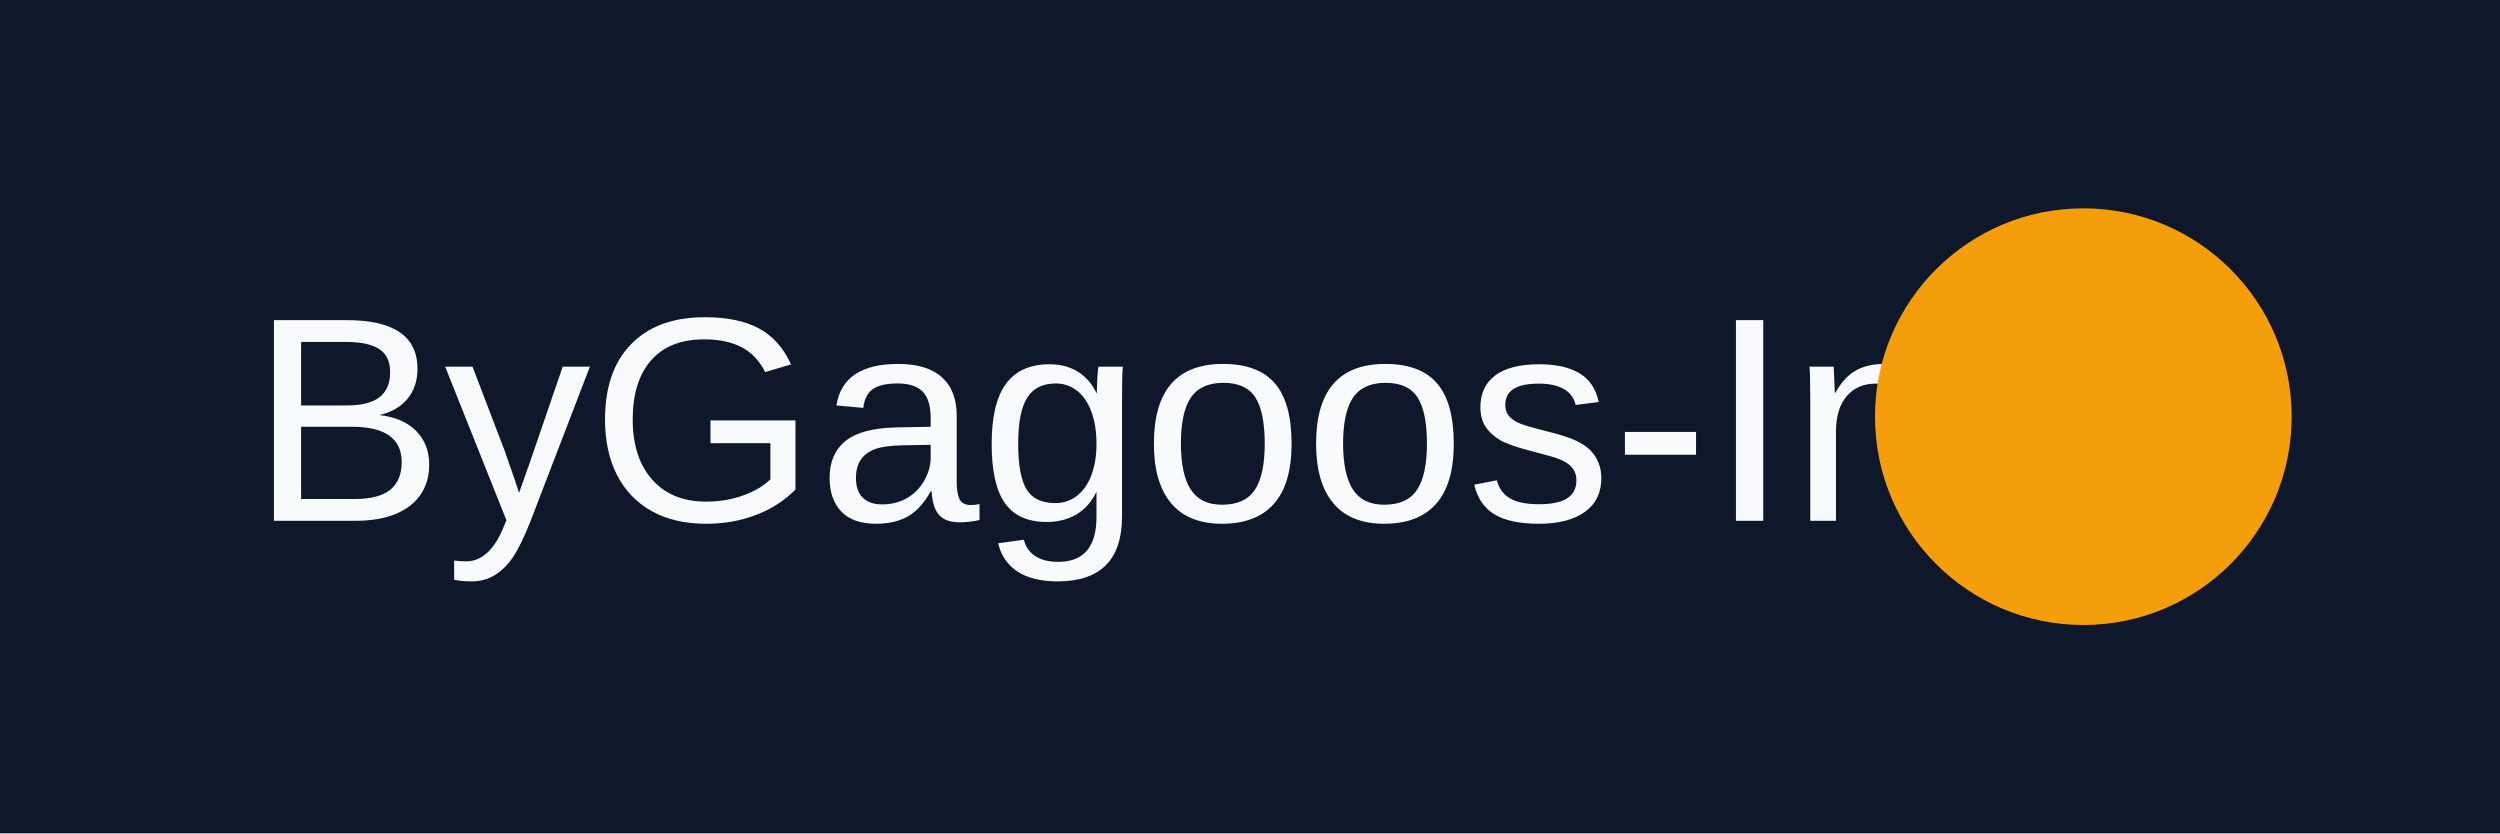
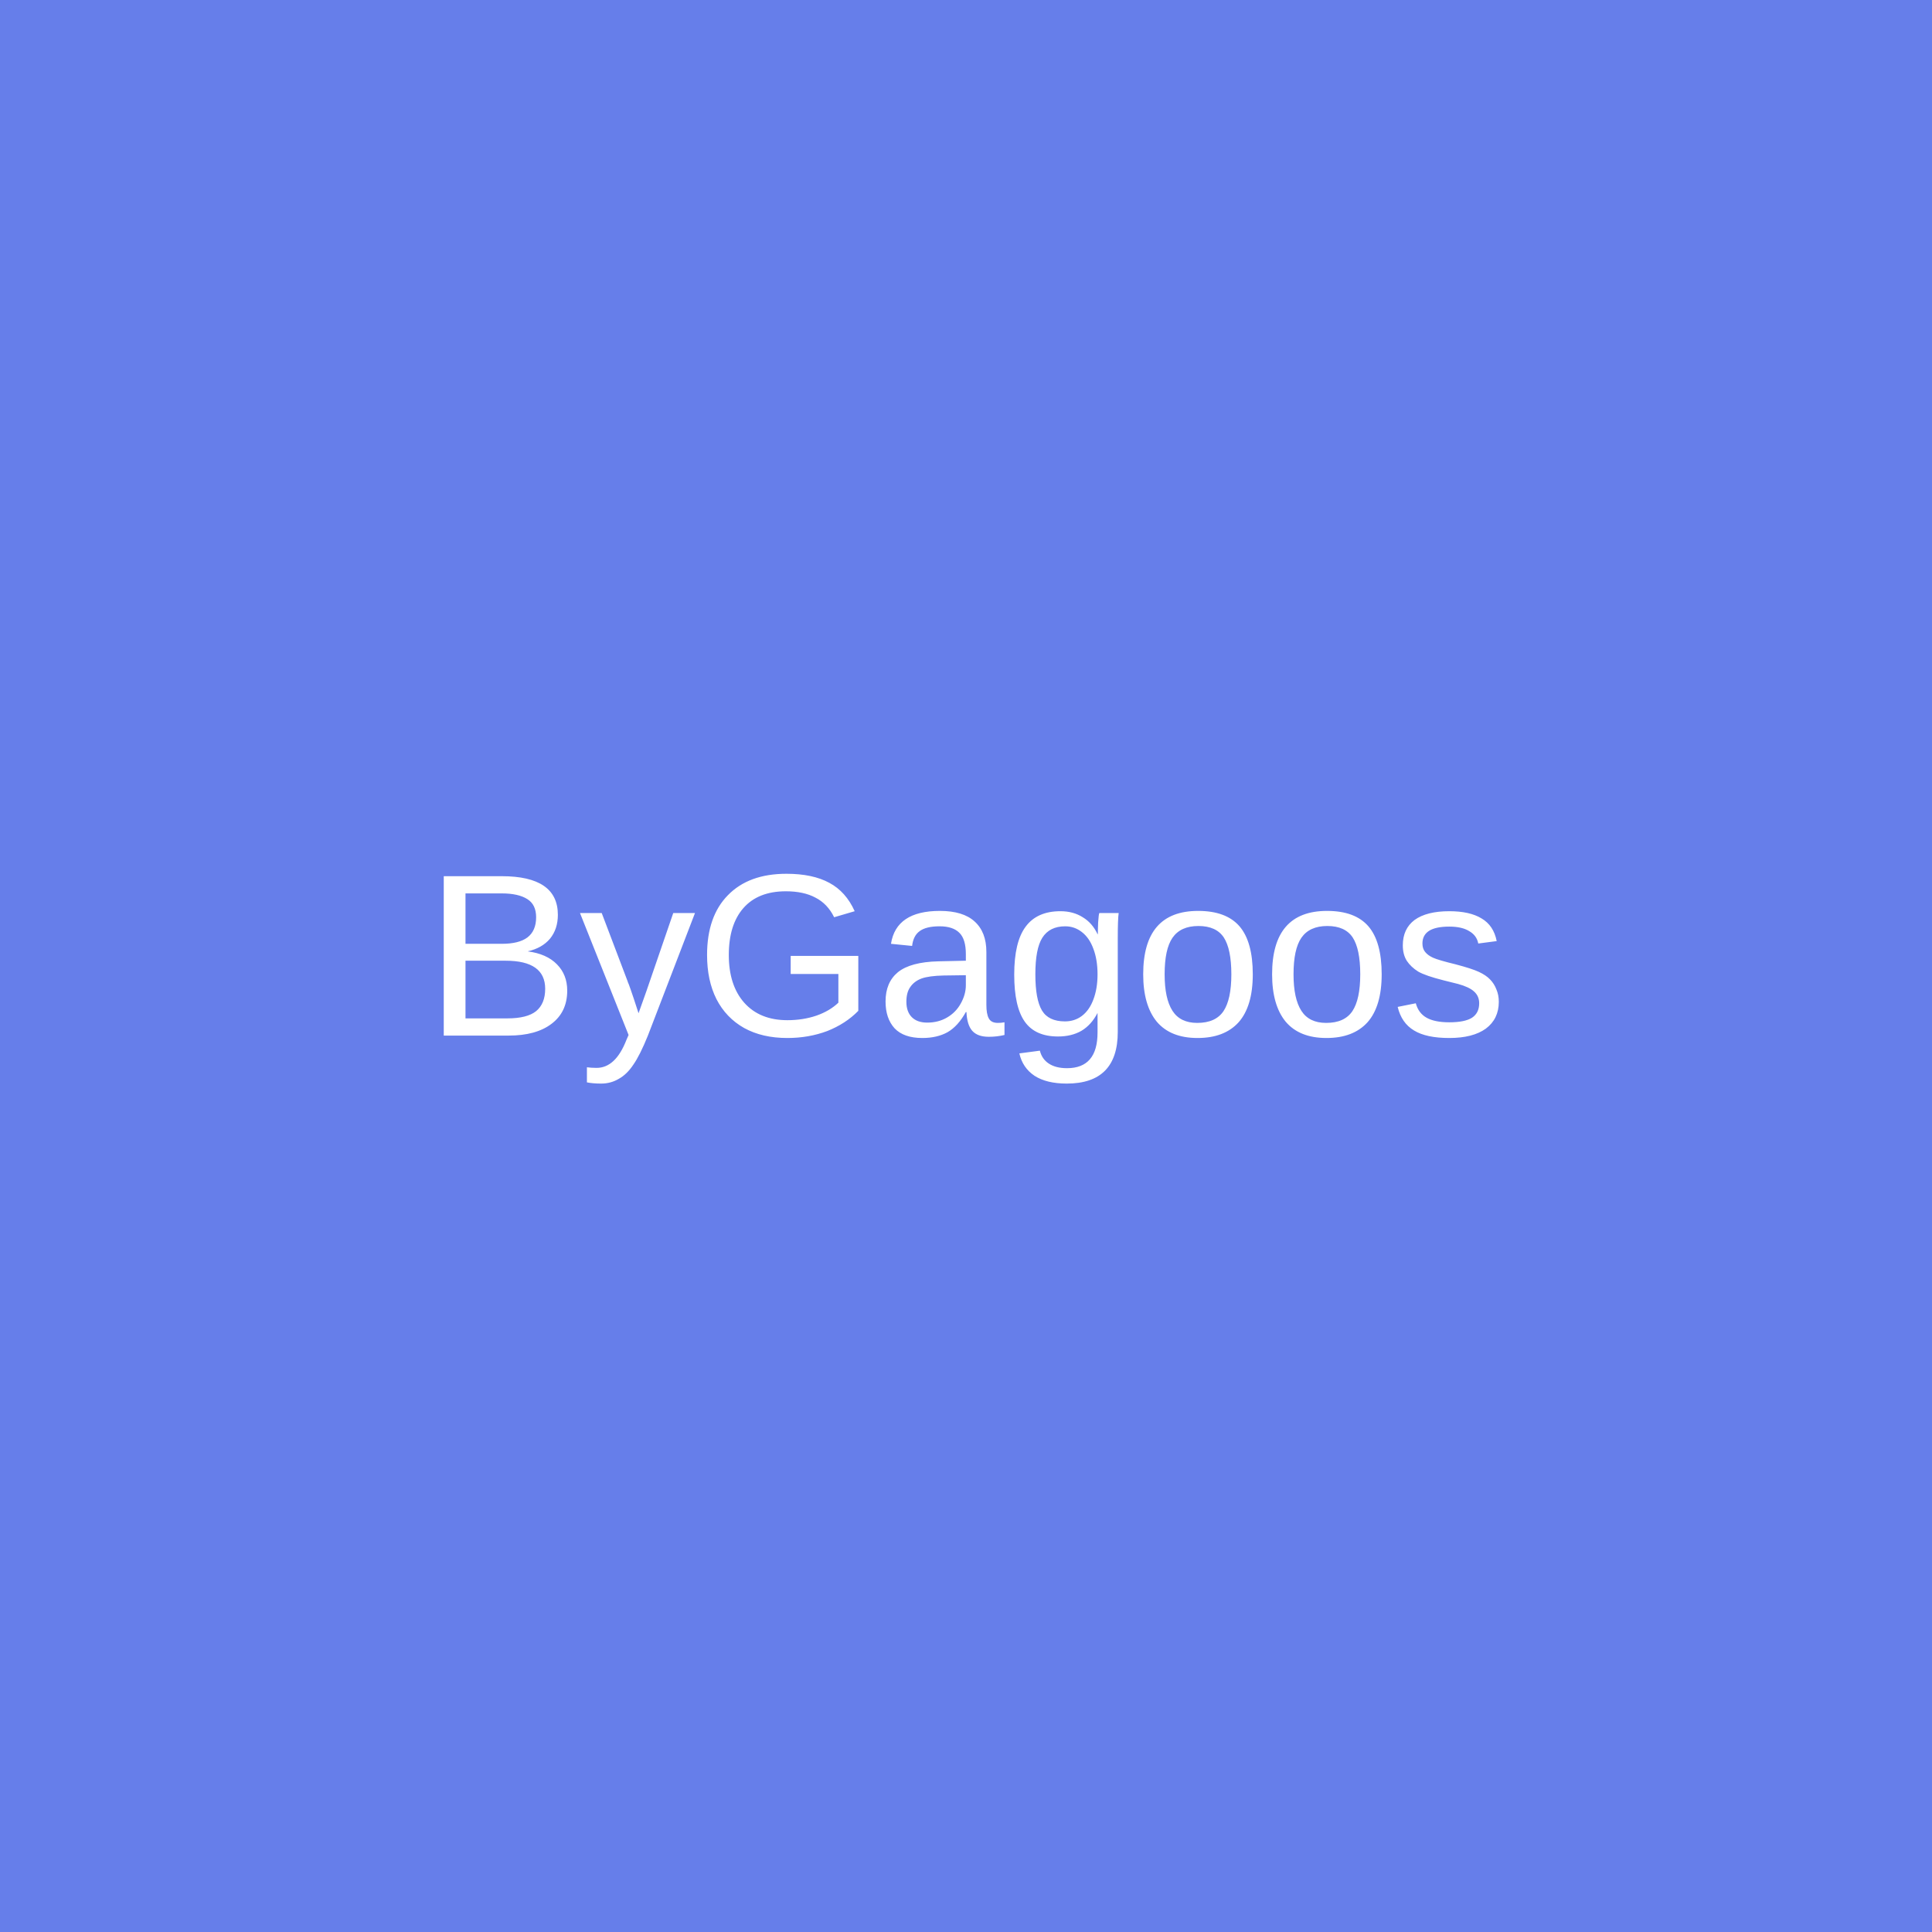
- <svg xmlns="http://www.w3.org/2000/svg" width="240" height="80" viewBox="0 0 240 80">
-   <rect width="100%" height="100%" fill="#0f172a" />
-   <text x="24" y="50" font-family="Arial, Helvetica, sans-serif" font-size="28" fill="#F8FAFC">ByGagoos-Ink</text>
-   <circle cx="200" cy="40" r="20" fill="#F59E0B" />
+ <svg xmlns="http://www.w3.org/2000/svg" viewBox="0 0 100 100">
+   <rect width="100" height="100" fill="#667eea" />
+   <text x="50" y="50" text-anchor="middle" dy=".3em" fill="white" font-family="Arial">ByGagoos</text>
</svg>
